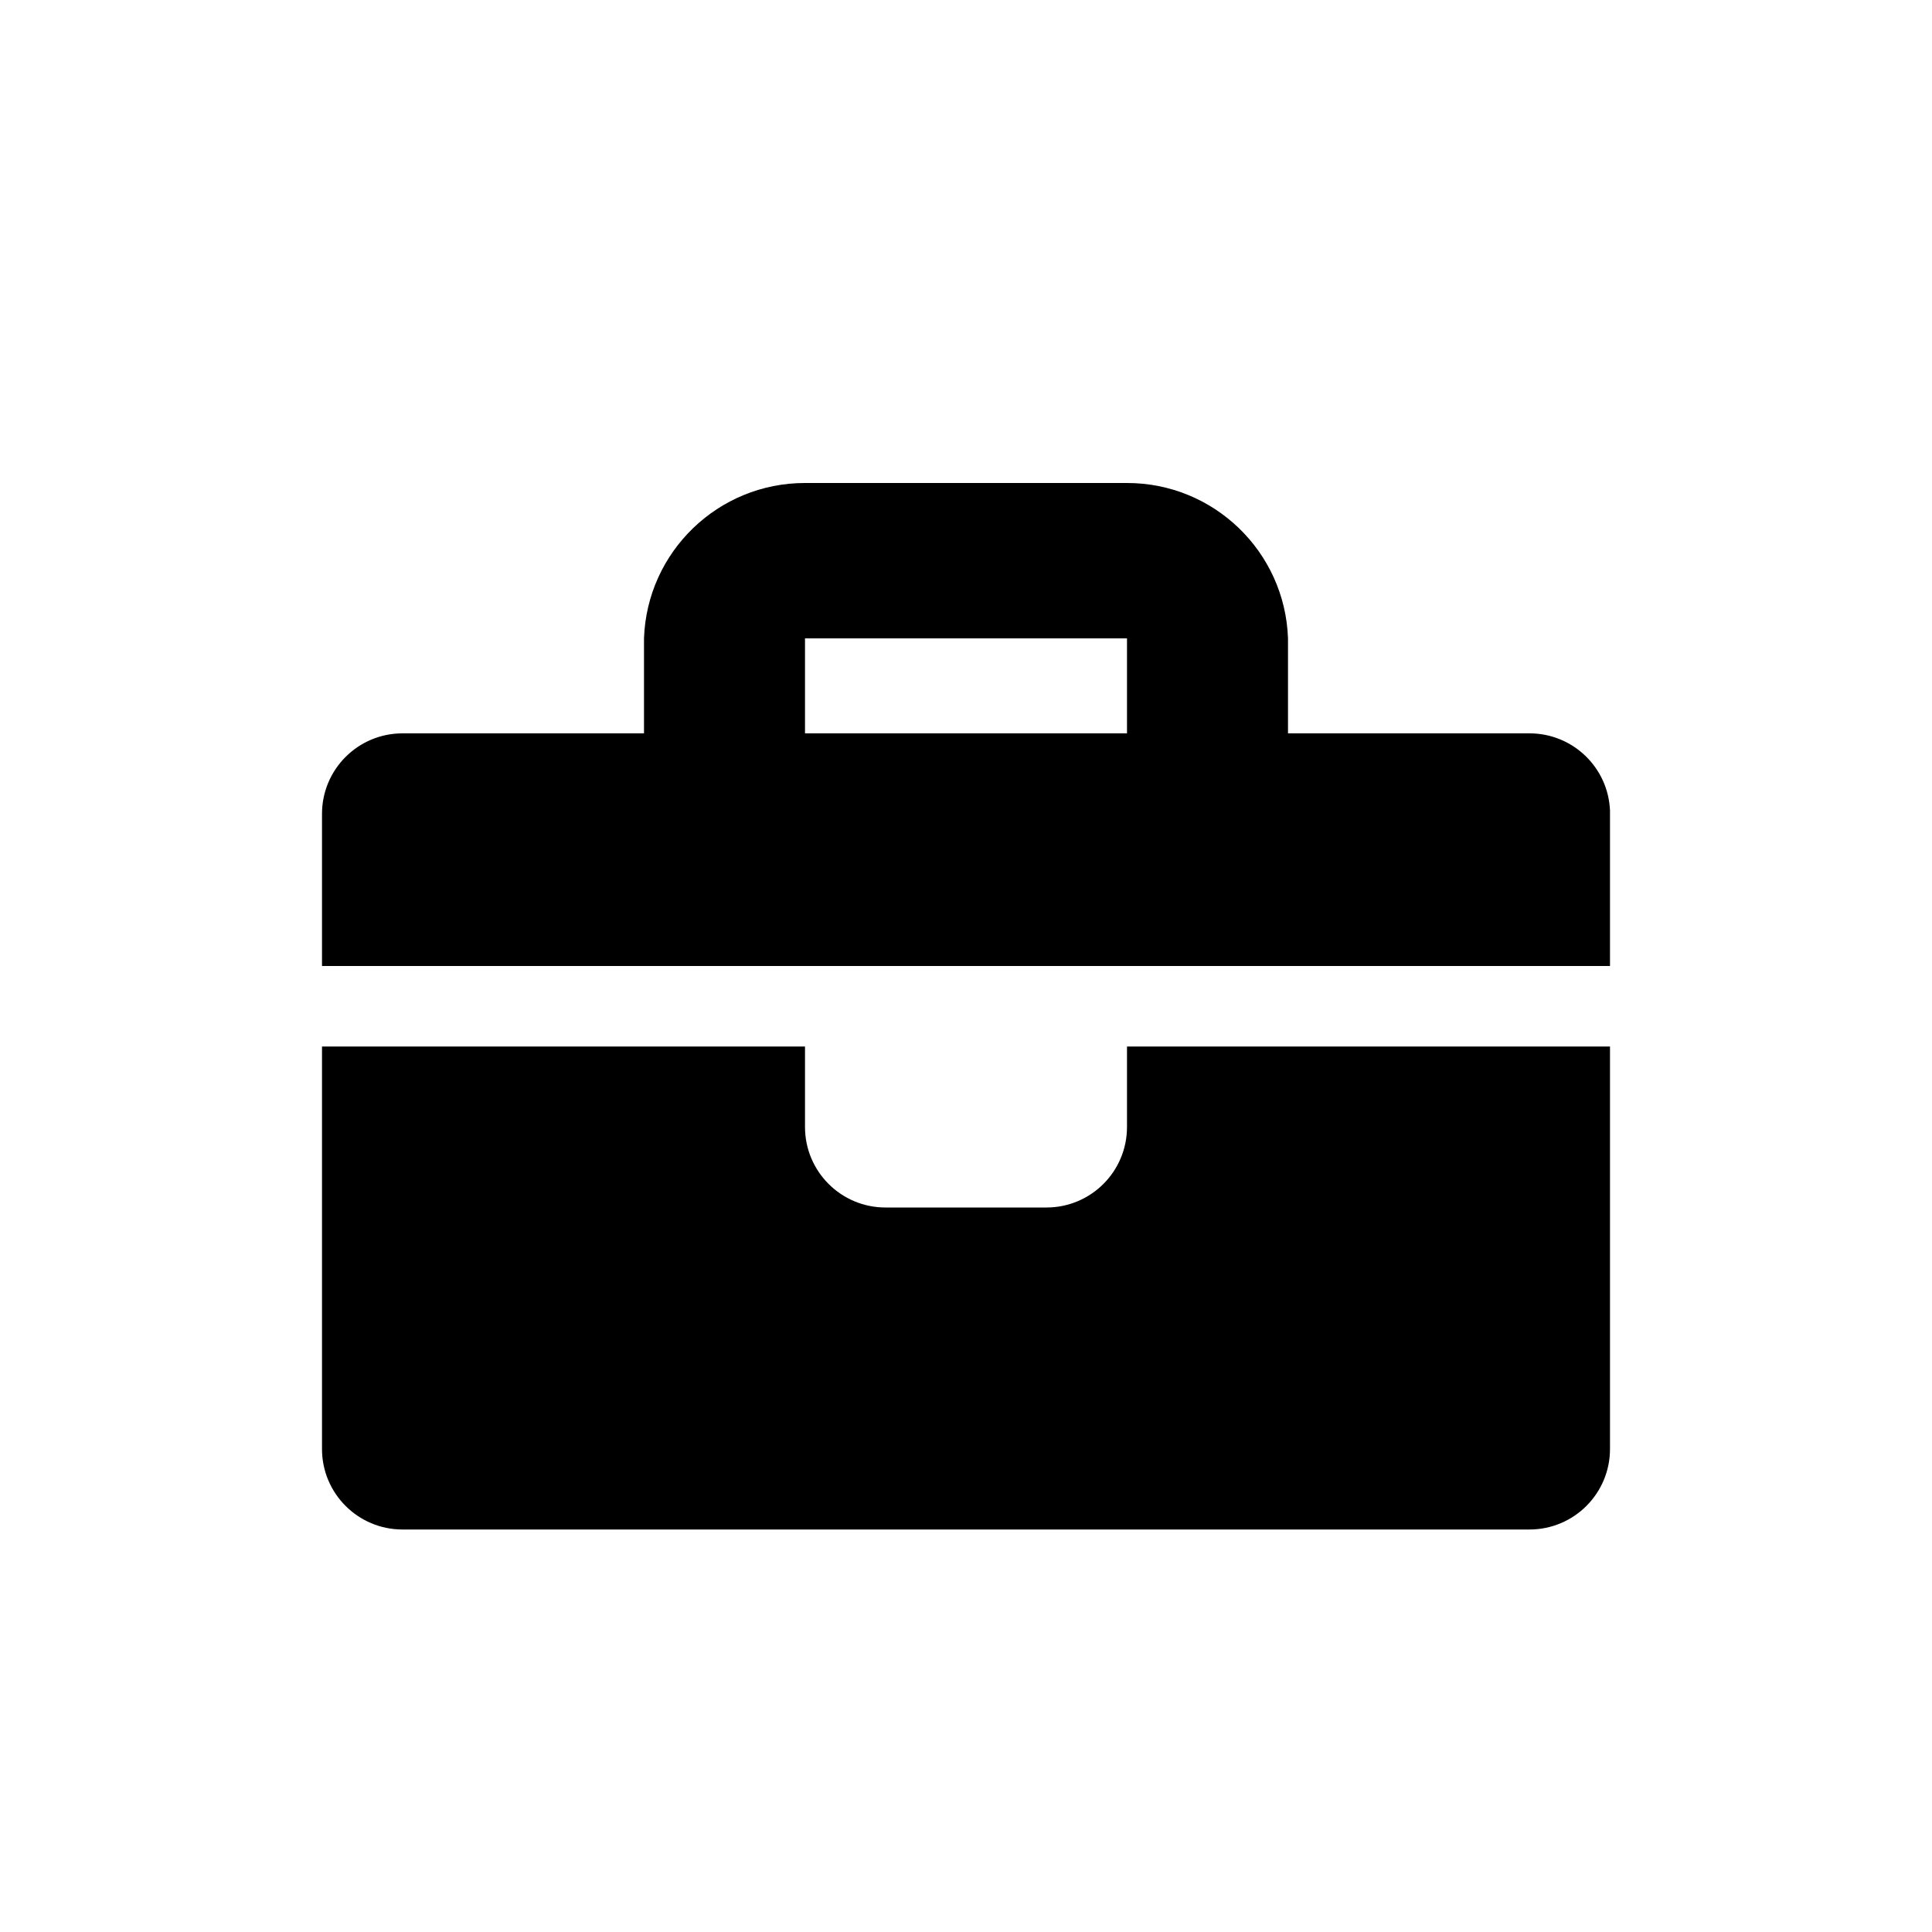
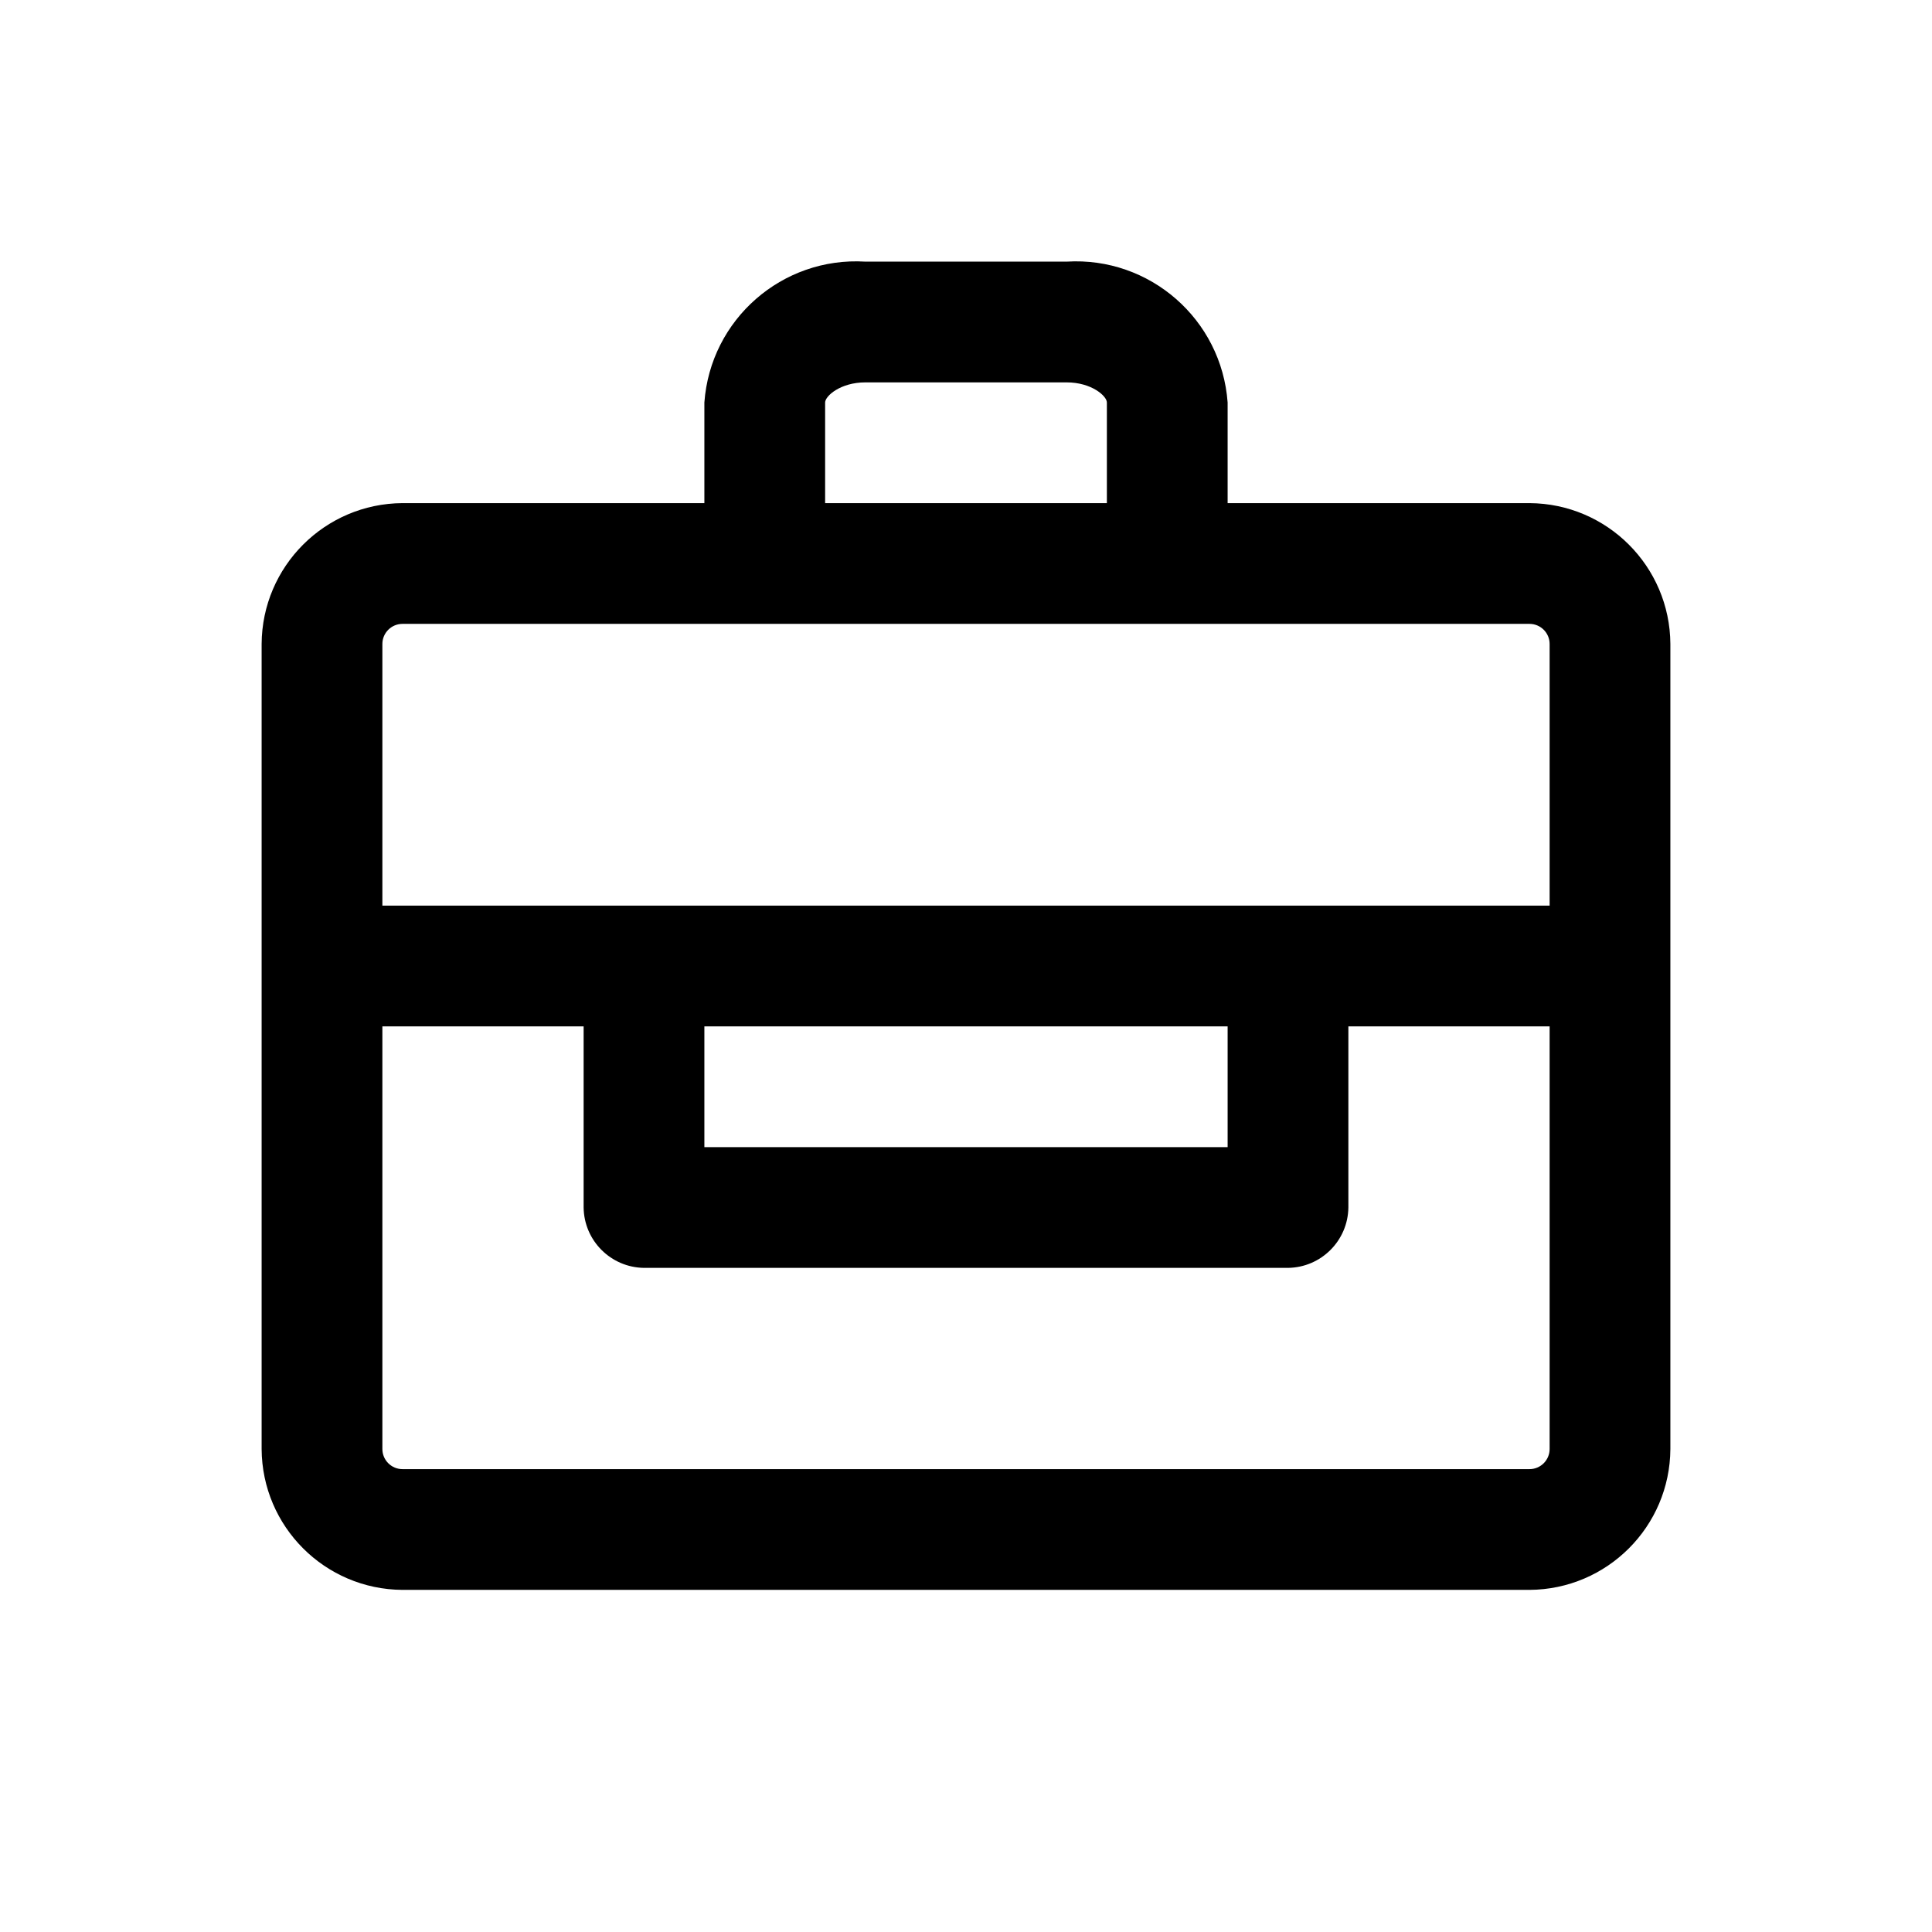
- <svg xmlns="http://www.w3.org/2000/svg" id="Layer_1" data-name="Layer 1" viewBox="0 0 24 24">
-   <path d="M19,9.11H16V7.93A2,2,0,0,0,14,6H10A2,2,0,0,0,8,7.93V9.11H5a1,1,0,0,0-1,1V12H20V10.07A1,1,0,0,0,19,9.11Zm-5,0H10V7.93h4Z" />
-   <path d="M14,14a1,1,0,0,1-1,1H11a1,1,0,0,1-1-1V13H4v5a1,1,0,0,0,1,1H19a1,1,0,0,0,1-1V13H14Z" />
+ <svg xmlns="http://www.w3.org/2000/svg" viewBox="0 0 24 24">
+   <g id="briefcase">
+     <path d="M19,6.25H15.25V5a1.89,1.89,0,0,0-2-1.75h-2.5A1.89,1.89,0,0,0,8.75,5V6.25H5A1.76,1.76,0,0,0,3.25,8V18A1.76,1.76,0,0,0,5,19.75H19A1.76,1.76,0,0,0,20.75,18V8A1.76,1.76,0,0,0,19,6.25ZM10.25,5c0-.08.19-.25.5-.25h2.5c.31,0,.5.17.5.25V6.25h-3.5ZM5,7.75H19a.25.25,0,0,1,.25.25v3.25H4.75V8A.25.25,0,0,1,5,7.75Zm3.75,5h6.5v1.5H8.75ZM19,18.25H5A.25.25,0,0,1,4.75,18V12.75h2.5V15a.76.76,0,0,0,.75.75h8a.76.76,0,0,0,.75-.75V12.75h2.5V18A.25.25,0,0,1,19,18.25Z" />
+   </g>
</svg>
